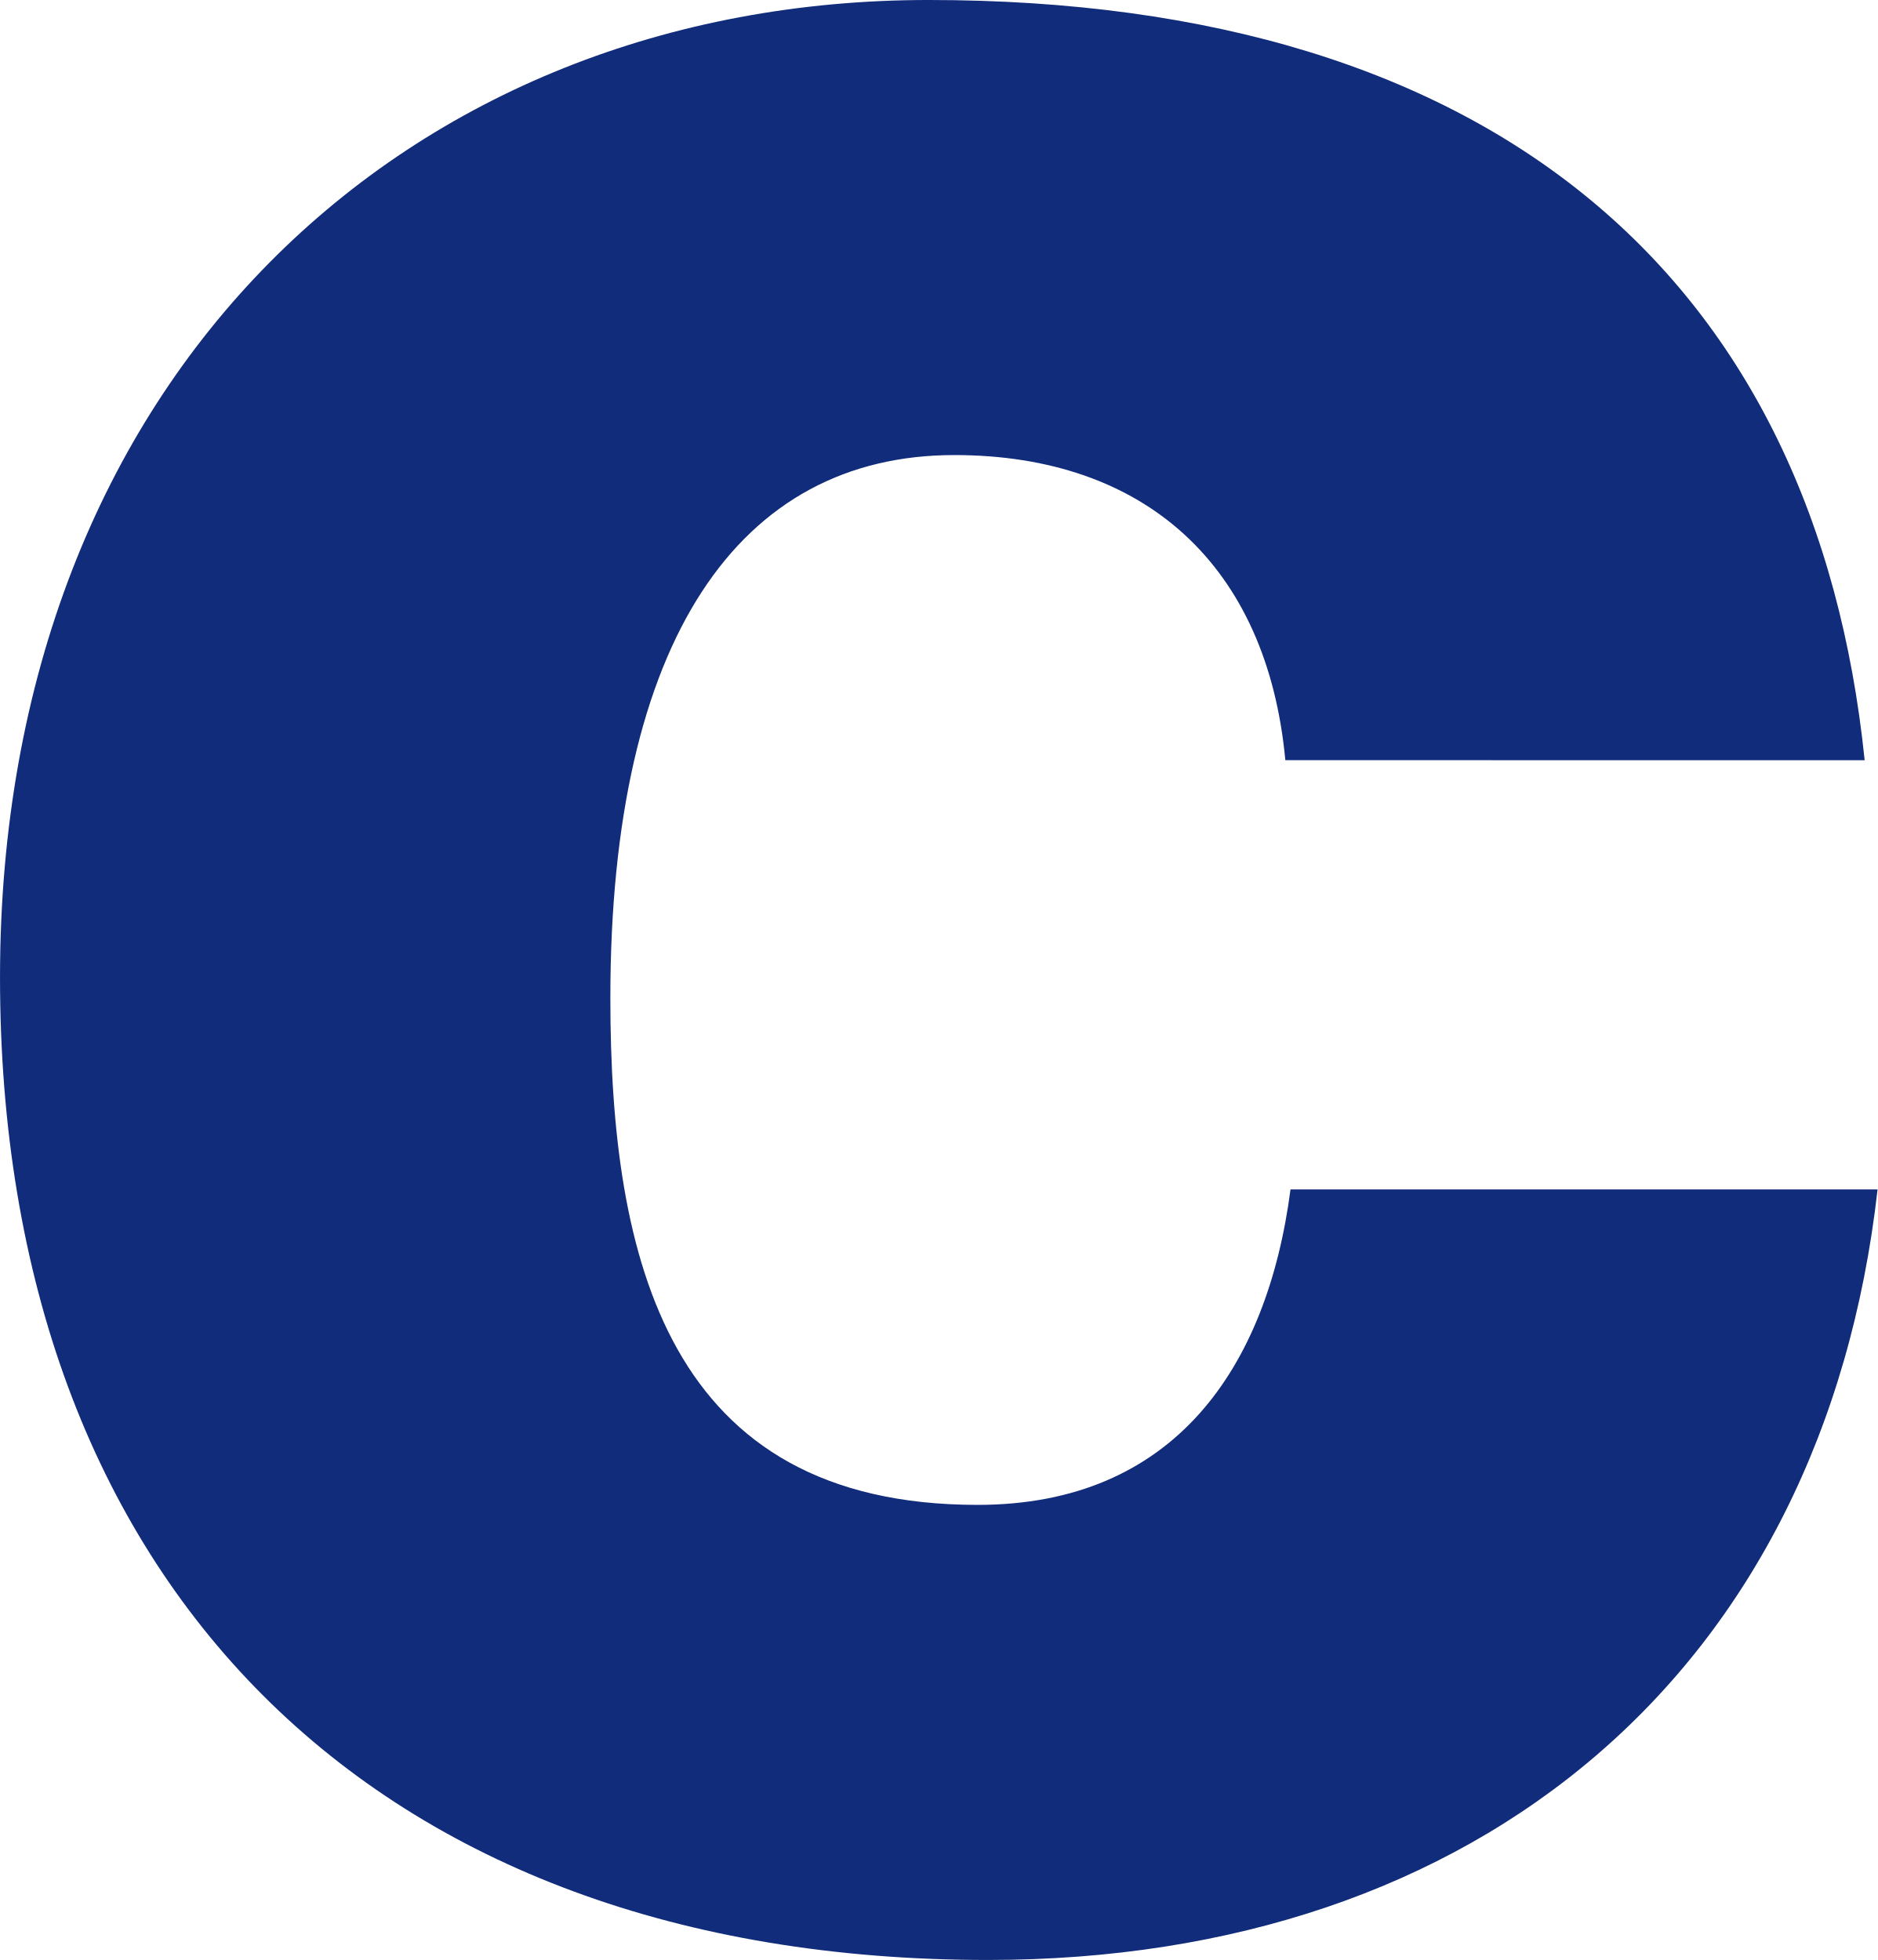
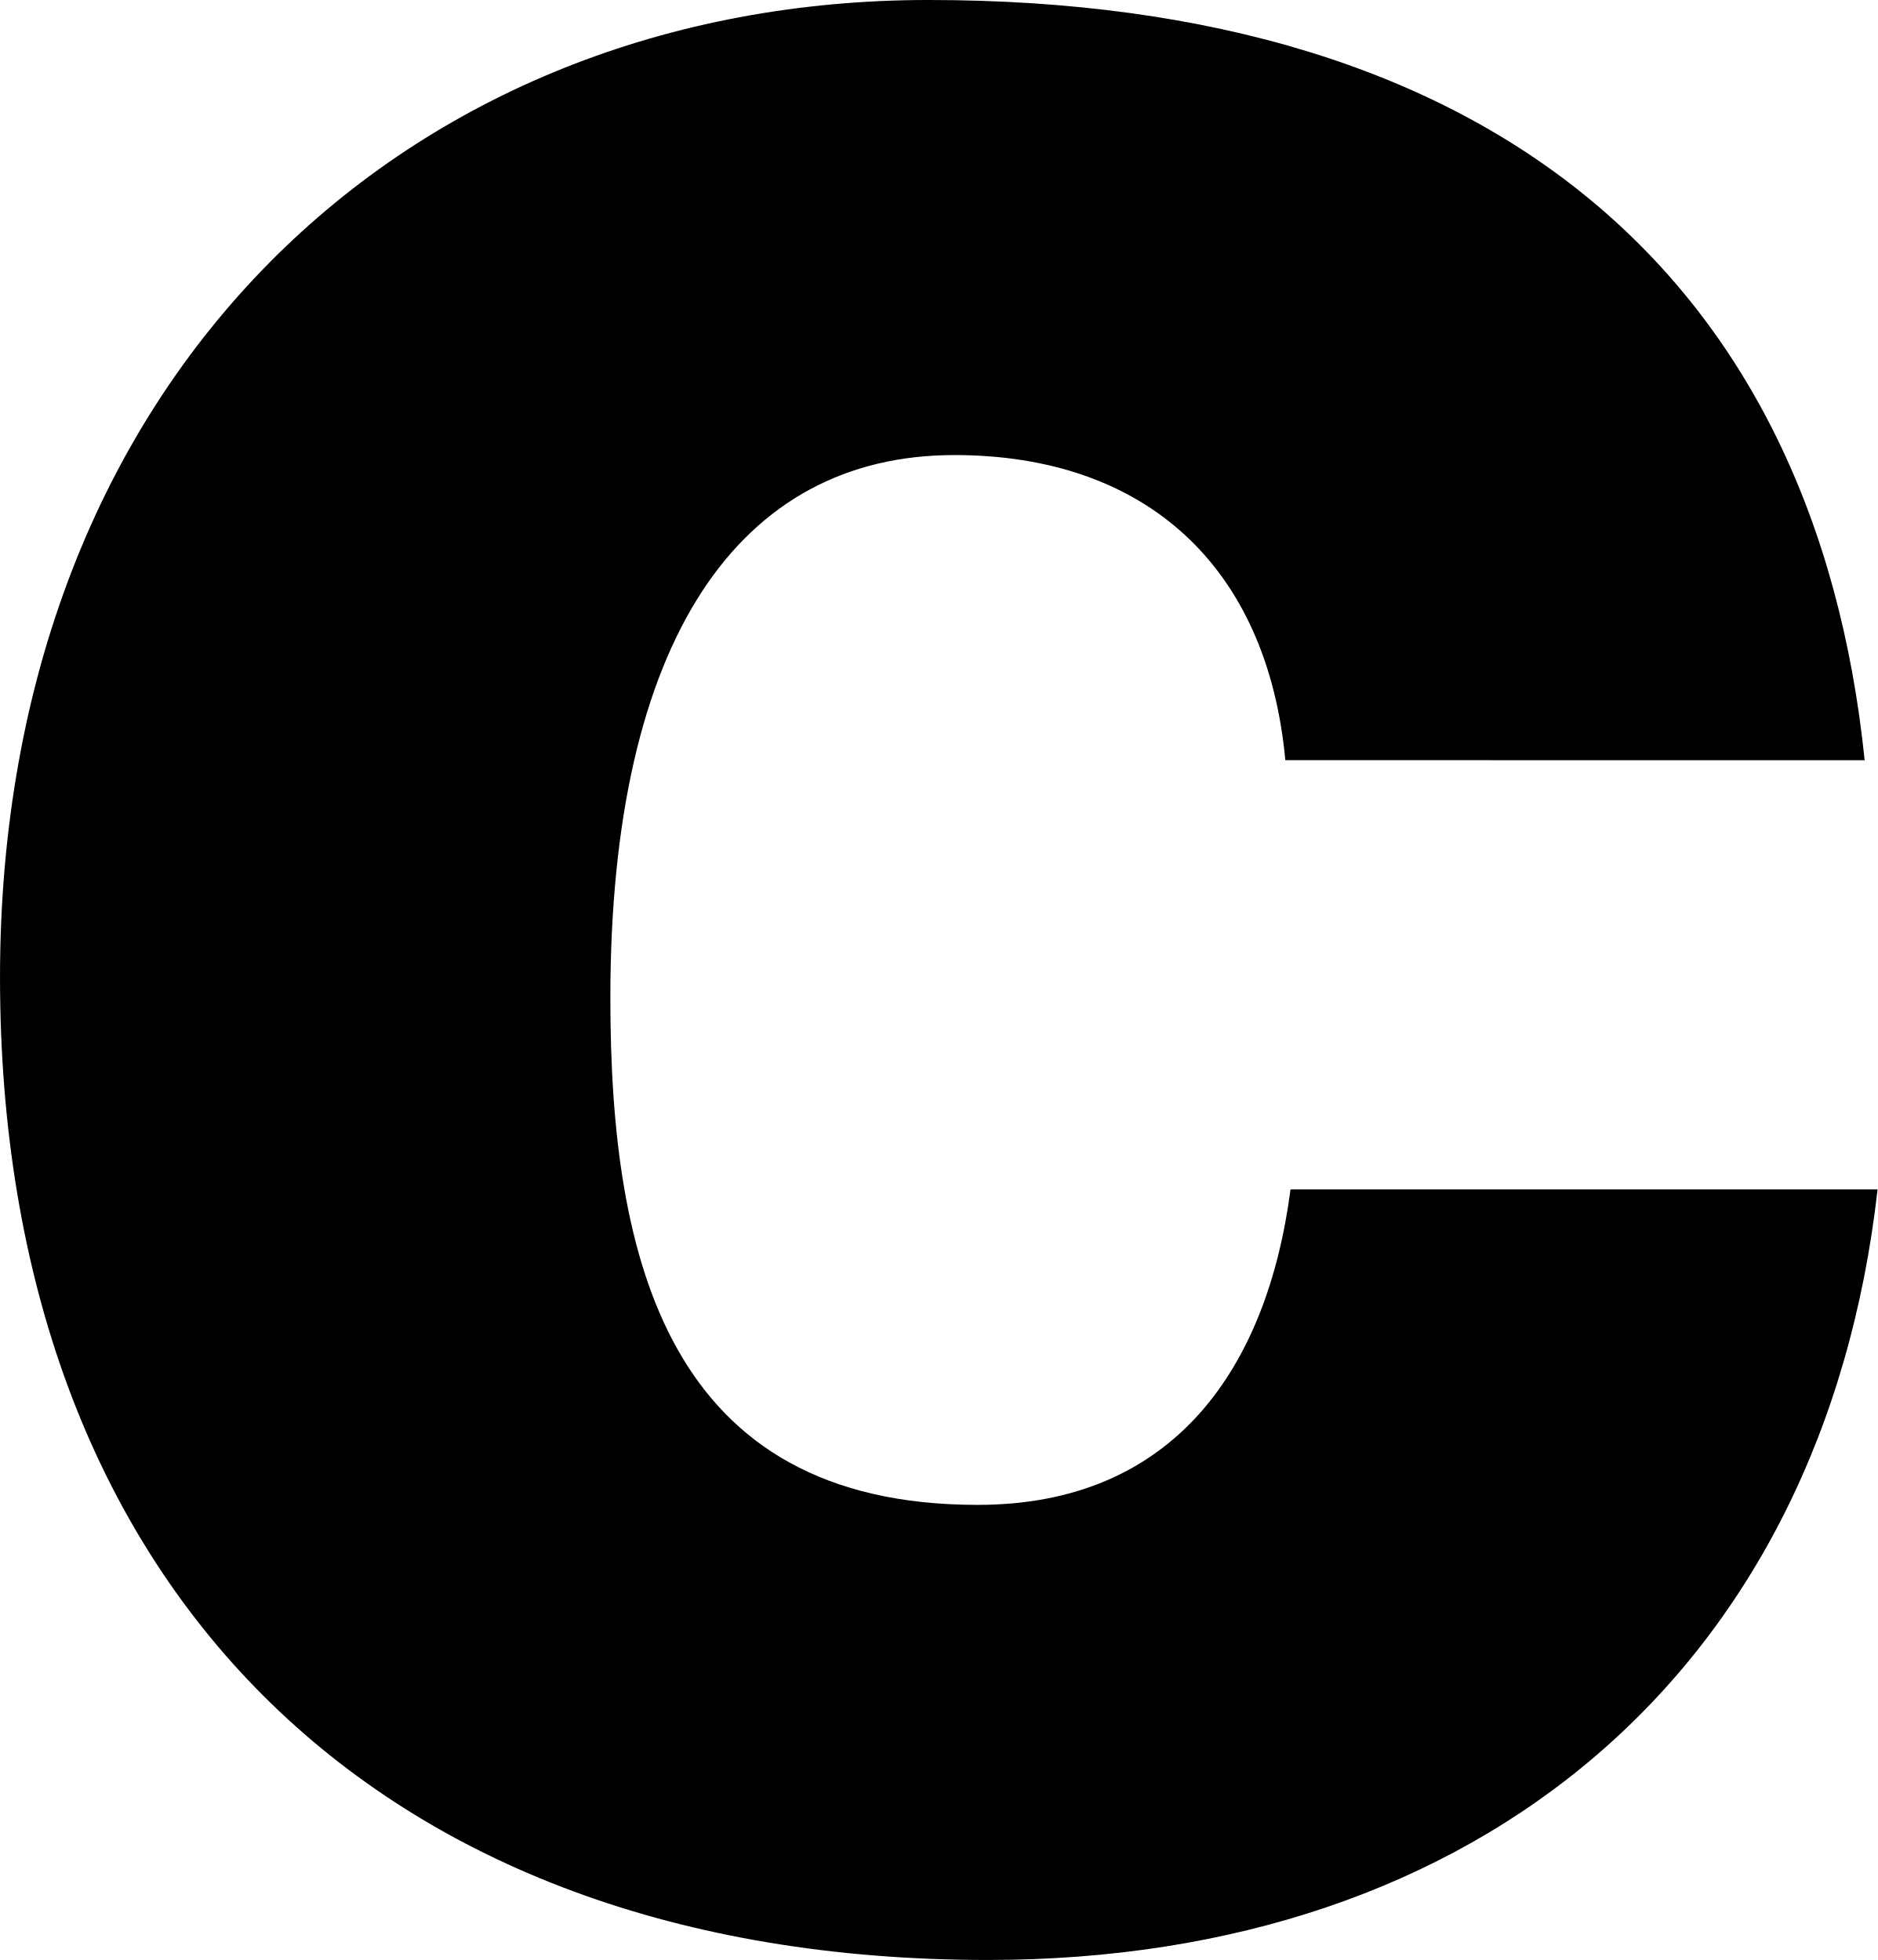
- <svg xmlns="http://www.w3.org/2000/svg" width="89.641mm" height="93.592mm" viewBox="0 0 89.641 93.592" version="1.1" id="svg814">
-   <defs id="defs811" />
-   <path d="m 204.335,132.388 c -2.346,-22.842 -17.533,-36.301 -44.697,-36.301 -24.818,0 -44.326,17.903 -44.326,46.672 0,28.892 17.78,46.919 47.166,46.919 23.46,0 39.881,-13.829 42.474,-36.795 h -28.028 c -1.111,8.52 -5.556,15.064 -14.94,15.064 -14.817,0 -17.533,-11.73 -17.533,-24.201 0,-17.163 6.174,-25.929 16.422,-25.929 9.137,0 14.94,5.309 15.804,14.57 z" style="font-weight:900;font-size:123.472px;font-family:'Helvetica LT Std';-inkscape-font-specification:'Helvetica LT Std Heavy';fill:#112C7B;stroke-width:0.265;fill-opacity:1" id="path1771" transform="translate(-115.3112,-96.08741)" />
+ <svg xmlns="http://www.w3.org/2000/svg" viewBox="0 0 89.641 93.592">
+   <path fill="currentColor" d="M204.335 132.388c-2.346-22.842-17.533-36.301-44.697-36.301-24.818 0-44.326 17.903-44.326 46.672 0 28.892 17.78 46.919 47.166 46.919 23.46 0 39.881-13.829 42.474-36.795h-28.028c-1.111 8.52-5.556 15.064-14.94 15.064-14.817 0-17.533-11.73-17.533-24.201 0-17.163 6.174-25.929 16.422-25.929 9.137 0 14.94 5.309 15.804 14.57z" font-family="Helvetica LT Std" font-size="123.472" font-weight="900" style="-inkscape-font-specification:&quot;Helvetica LT Std Heavy&quot;" transform="translate(-115.3112 -96.08741)" />
</svg>
